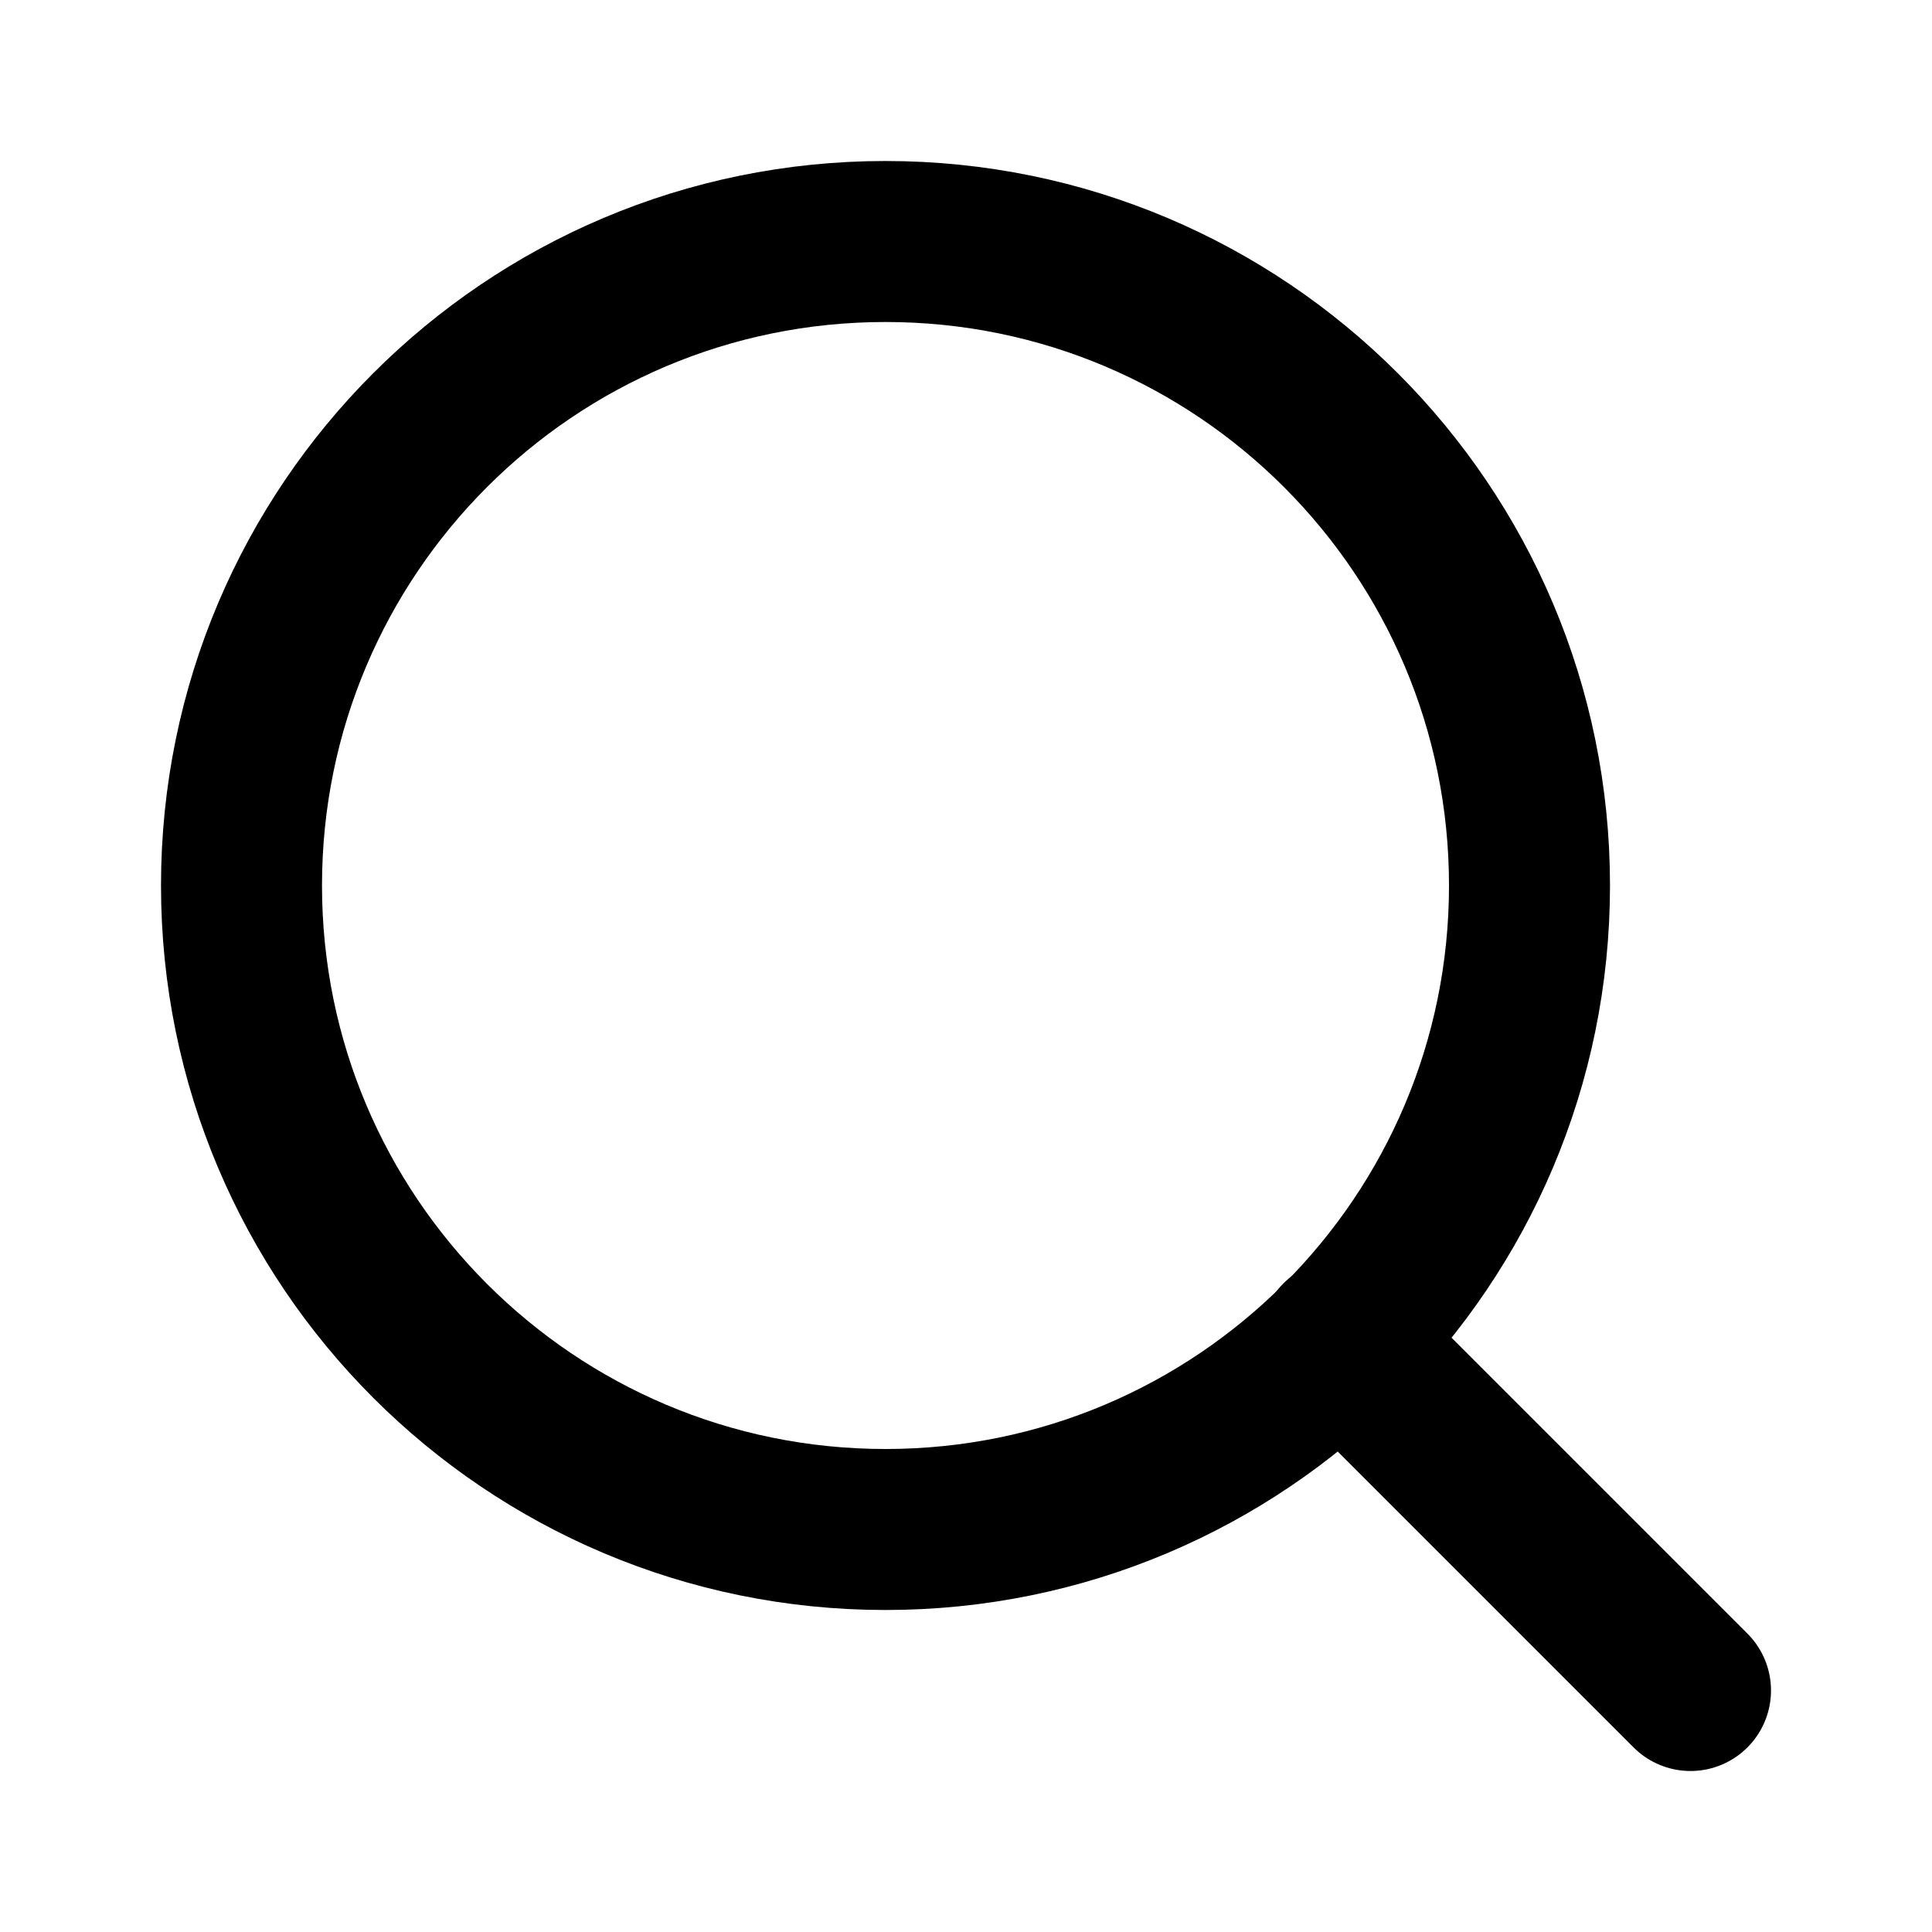
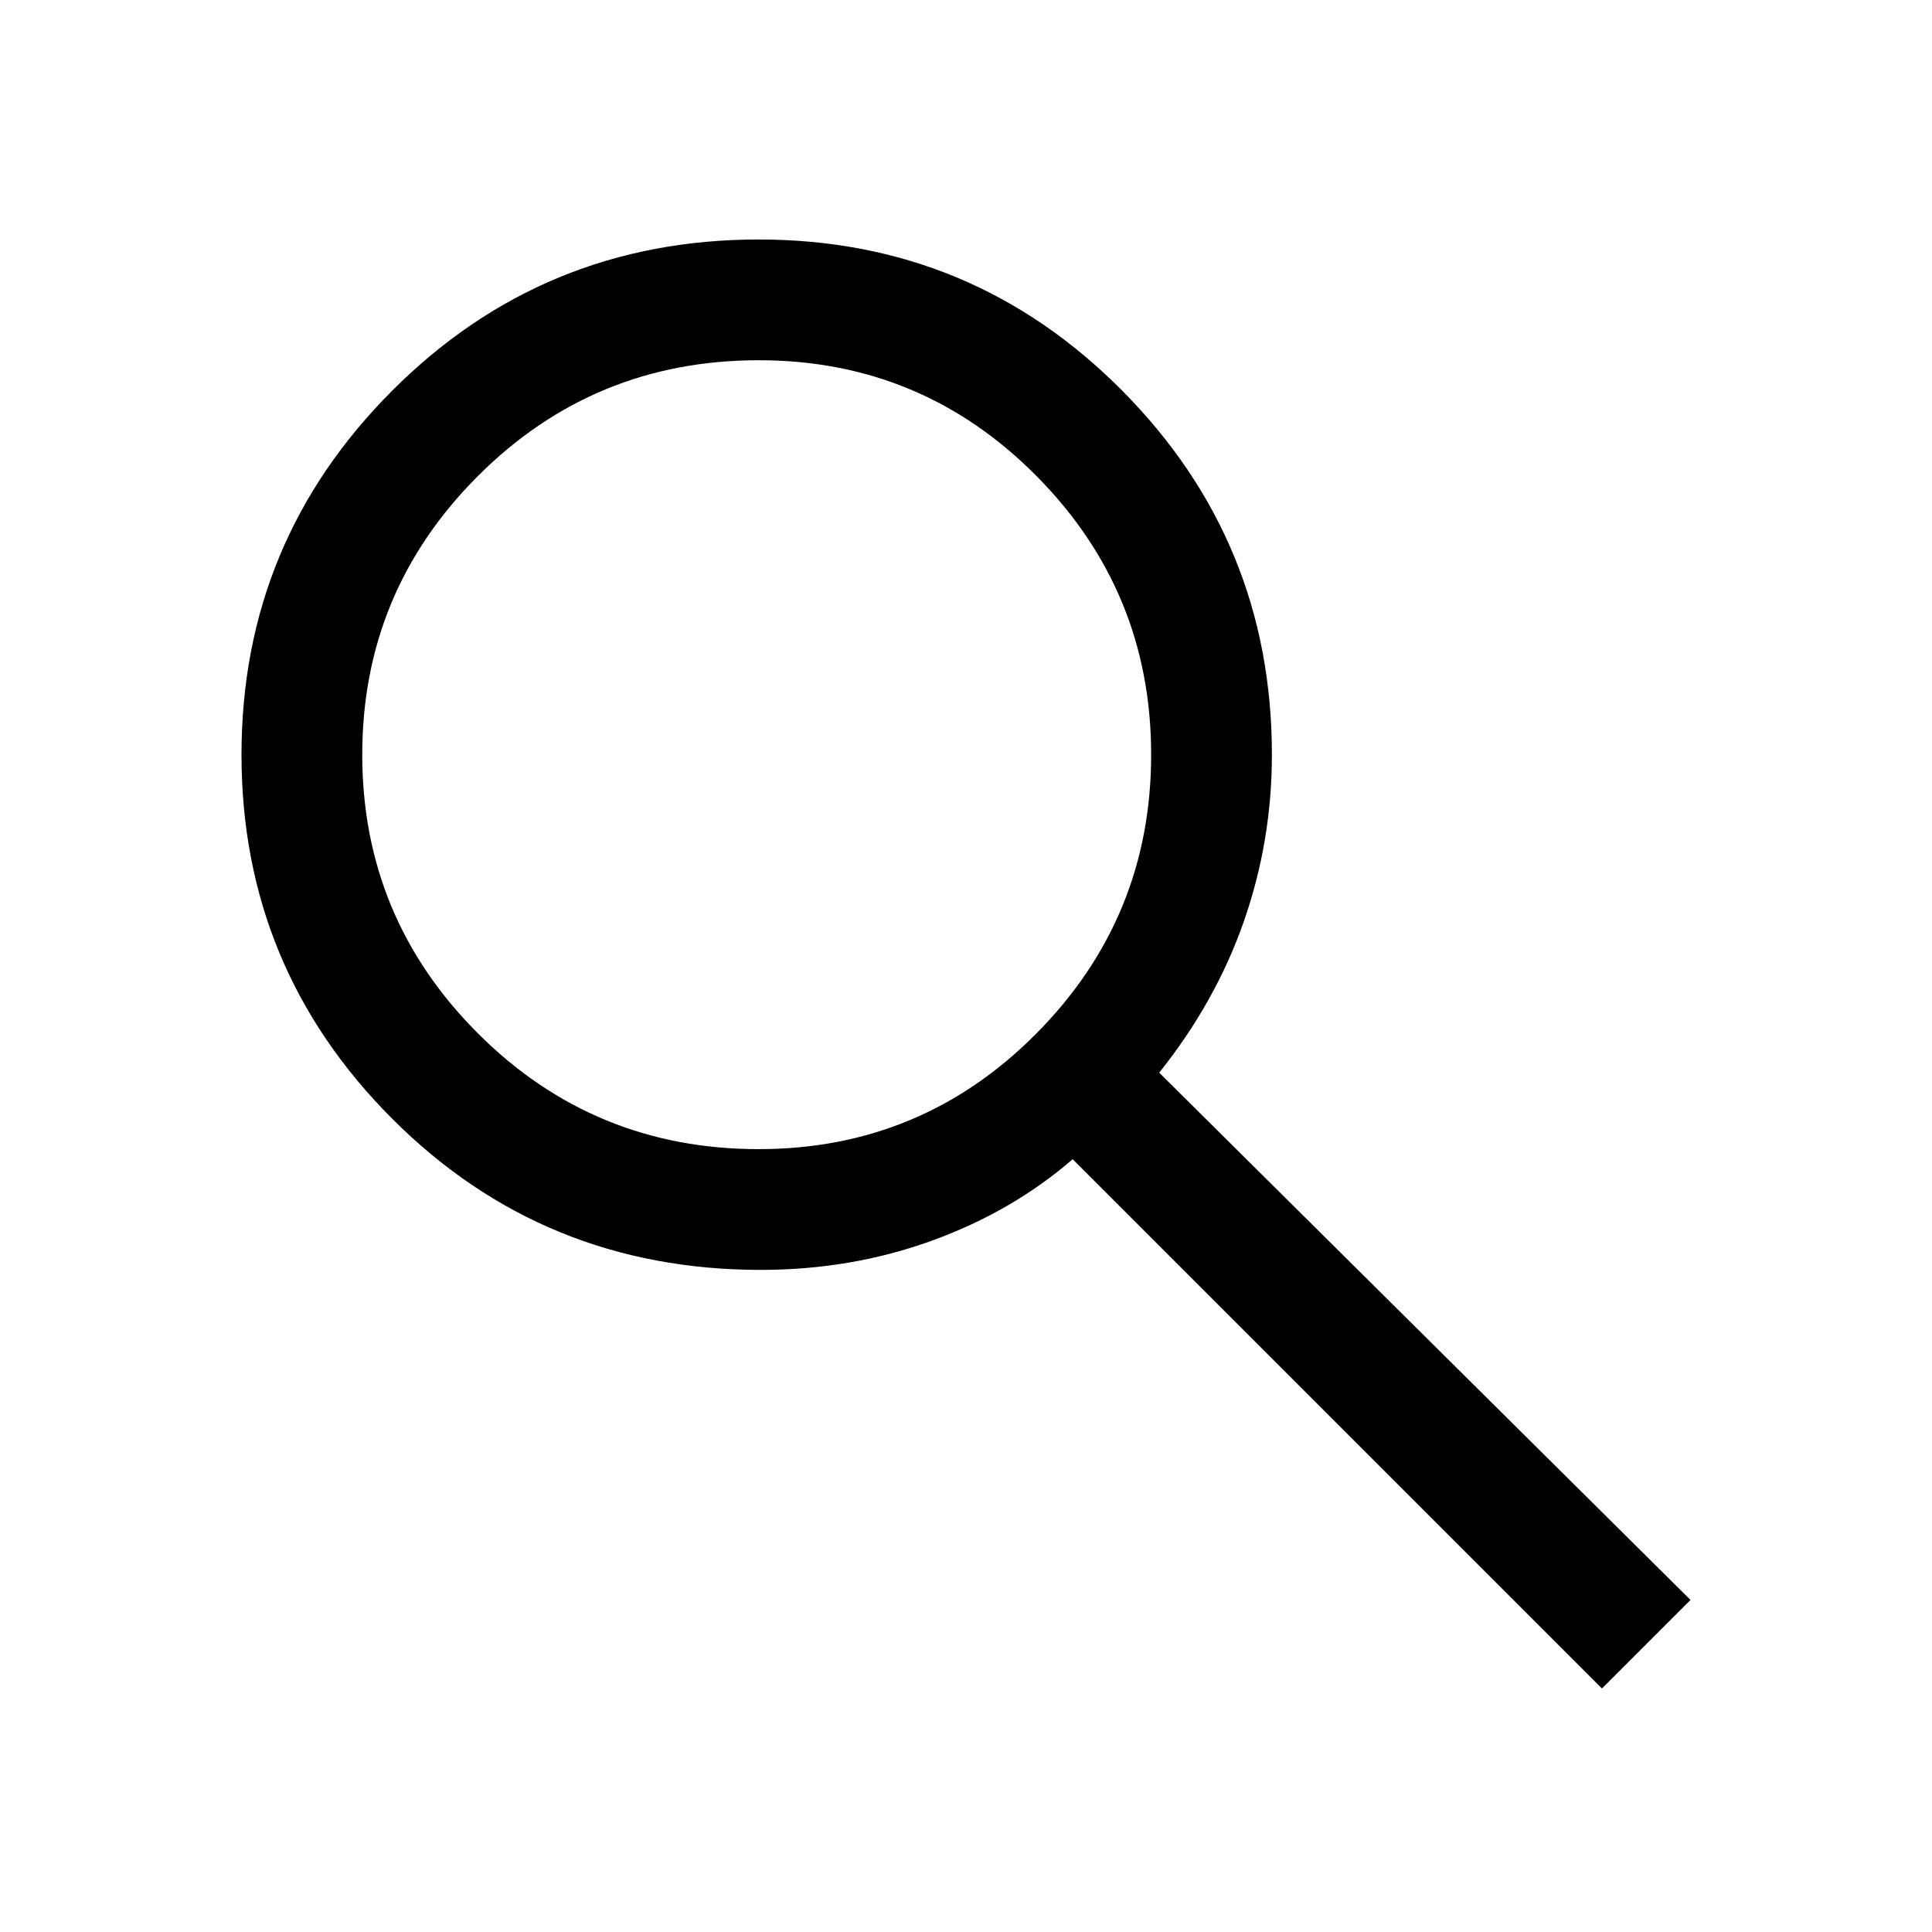
- <svg xmlns="http://www.w3.org/2000/svg" width="24" height="24" viewBox="0 0 24 24" fill="none">
-   <path d="M11 19C15.418 19 19 15.418 19 11C19 6.582 15.418 3 11 3C6.582 3 3 6.582 3 11C3 15.418 6.582 19 11 19Z" stroke="black" stroke-width="2" stroke-linecap="round" stroke-linejoin="round" />
-   <path d="M21 21L16.65 16.65" stroke="black" stroke-width="2" stroke-linecap="round" stroke-linejoin="round" />
+ <svg xmlns="http://www.w3.org/2000/svg" height="48" width="48">
+   <path d="M39.8 41.95 26.65 28.8q-1.5 1.3-3.5 2.025-2 .725-4.25.725-5.4 0-9.15-3.75T6 18.75q0-5.3 3.75-9.05 3.75-3.75 9.1-3.75 5.3 0 9.025 3.75 3.725 3.75 3.725 9.05 0 2.15-.7 4.15-.7 2-2.1 3.75L42 39.75Zm-20.95-13.4q4.05 0 6.9-2.875Q28.6 22.8 28.6 18.75t-2.85-6.925Q22.9 8.95 18.85 8.95q-4.1 0-6.975 2.875T9 18.75q0 4.05 2.875 6.925t6.975 2.875Z" />
</svg>
